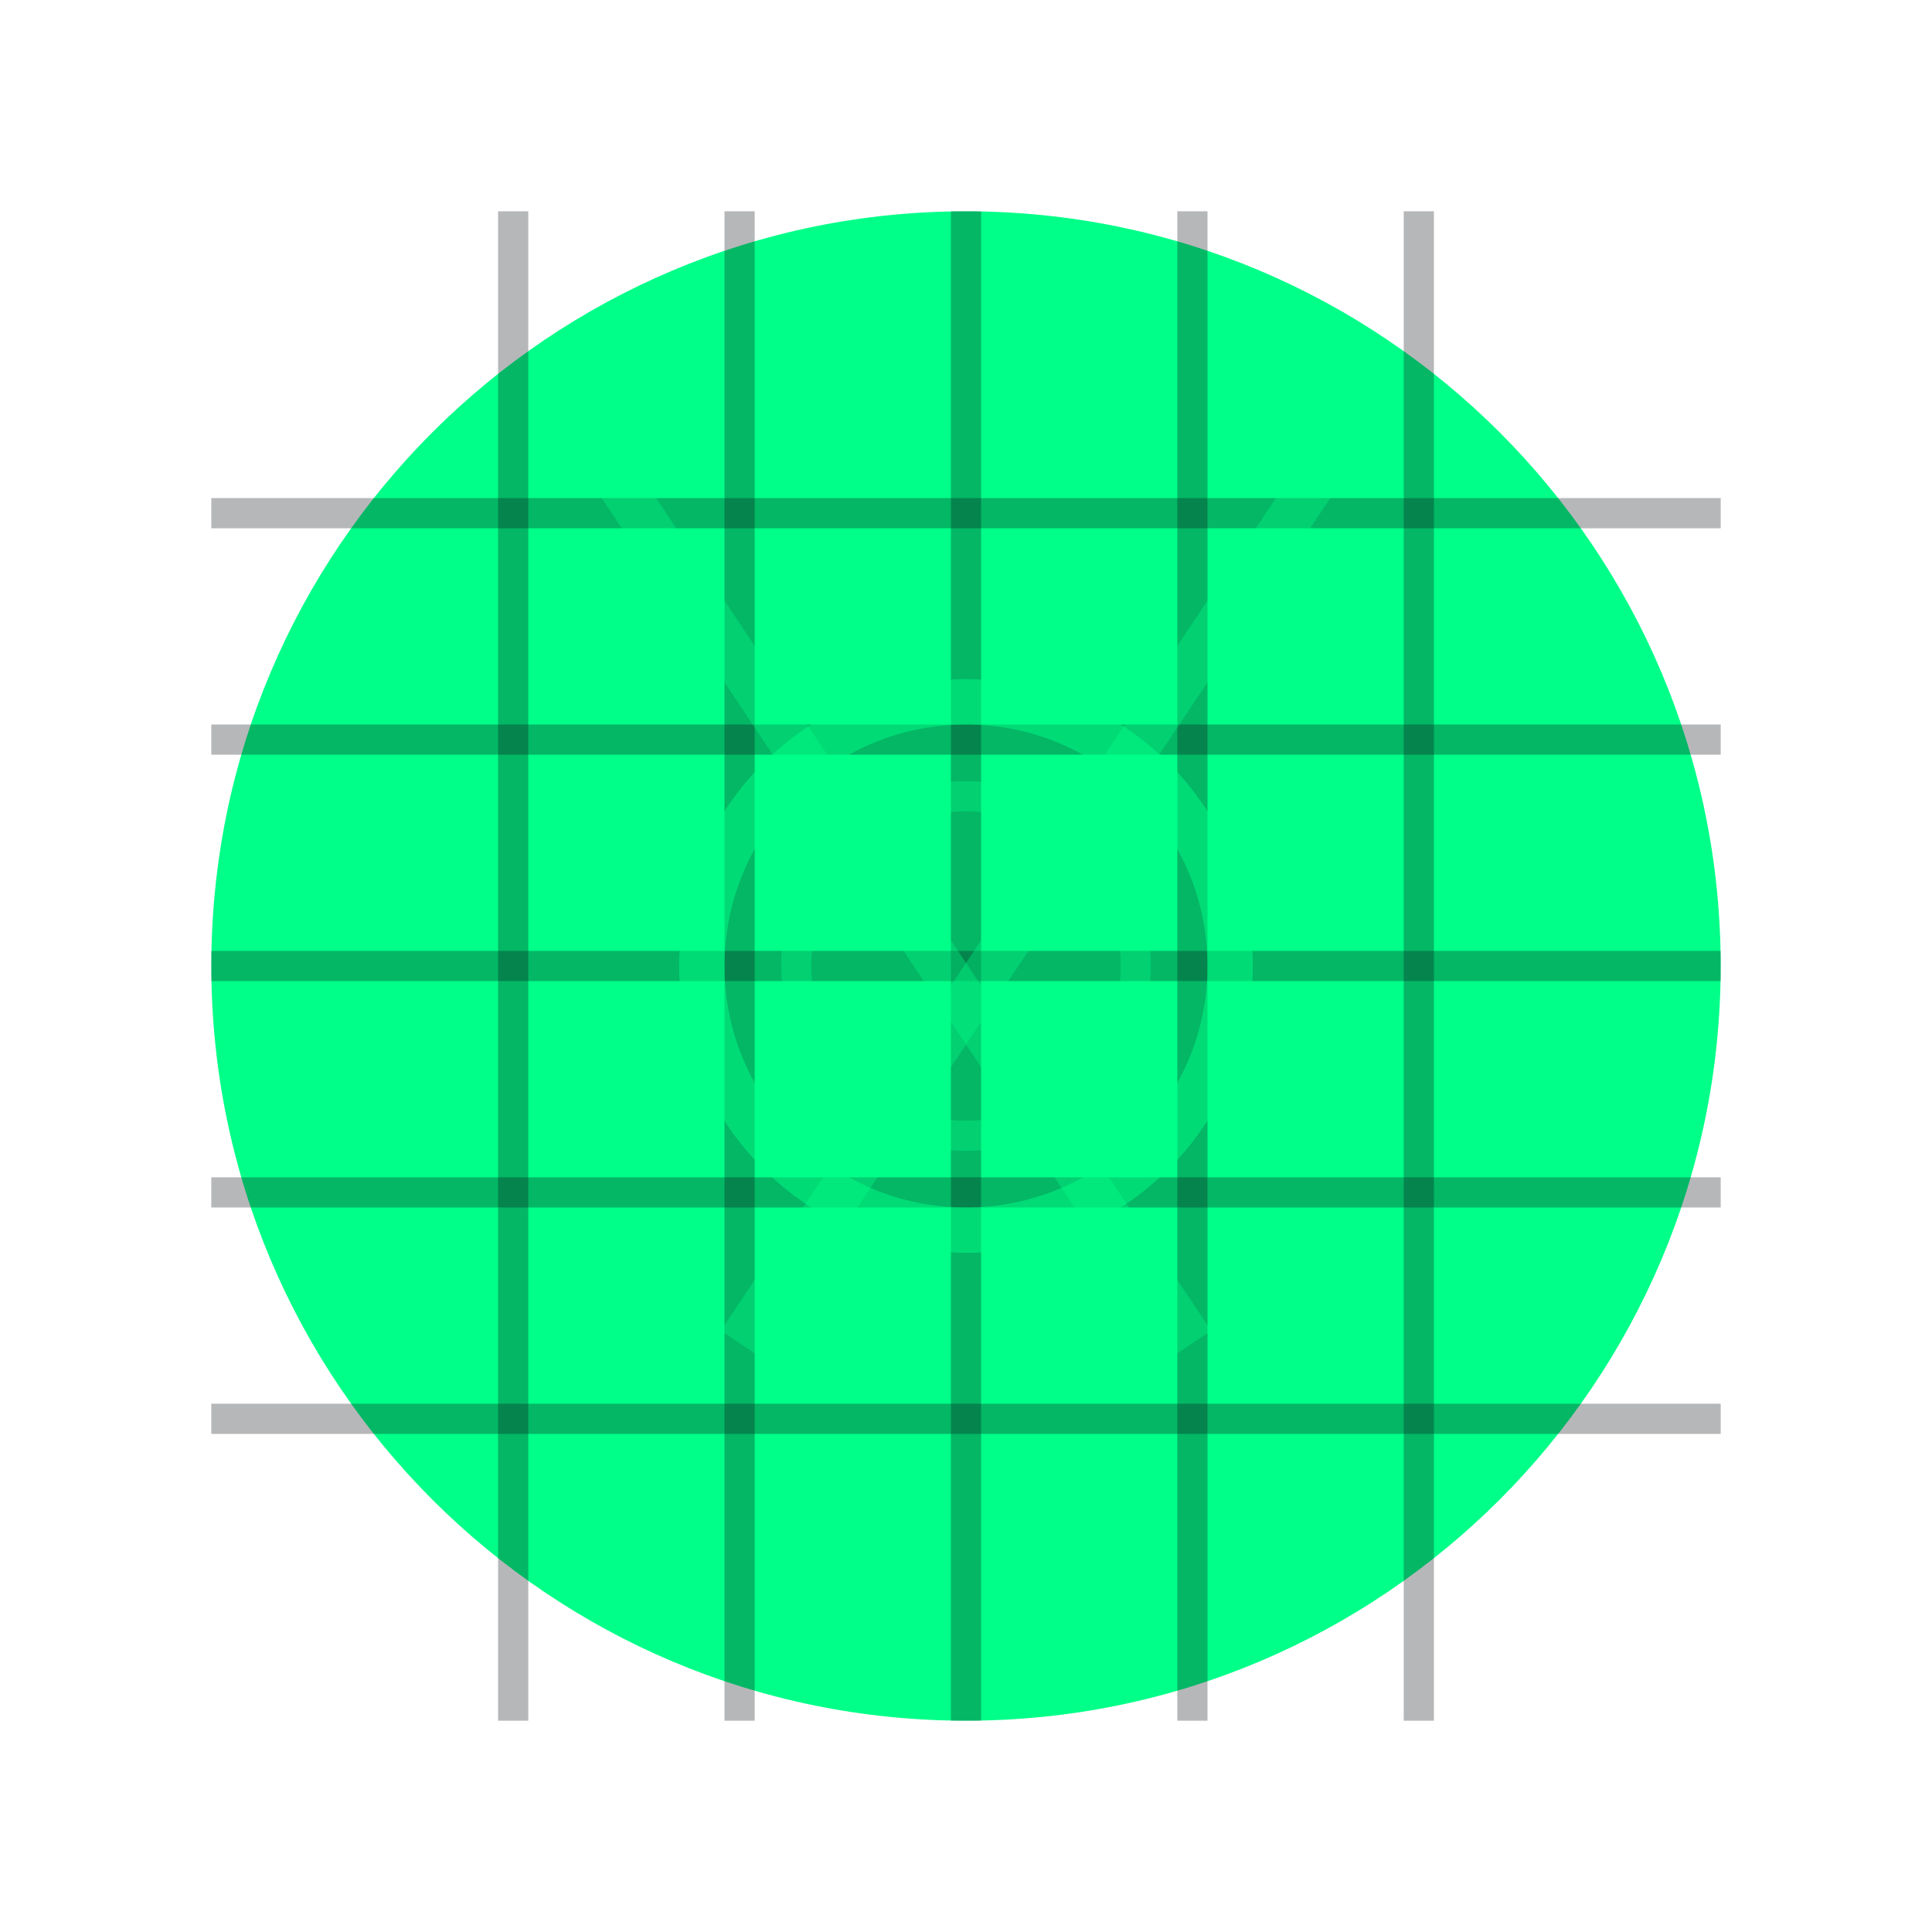
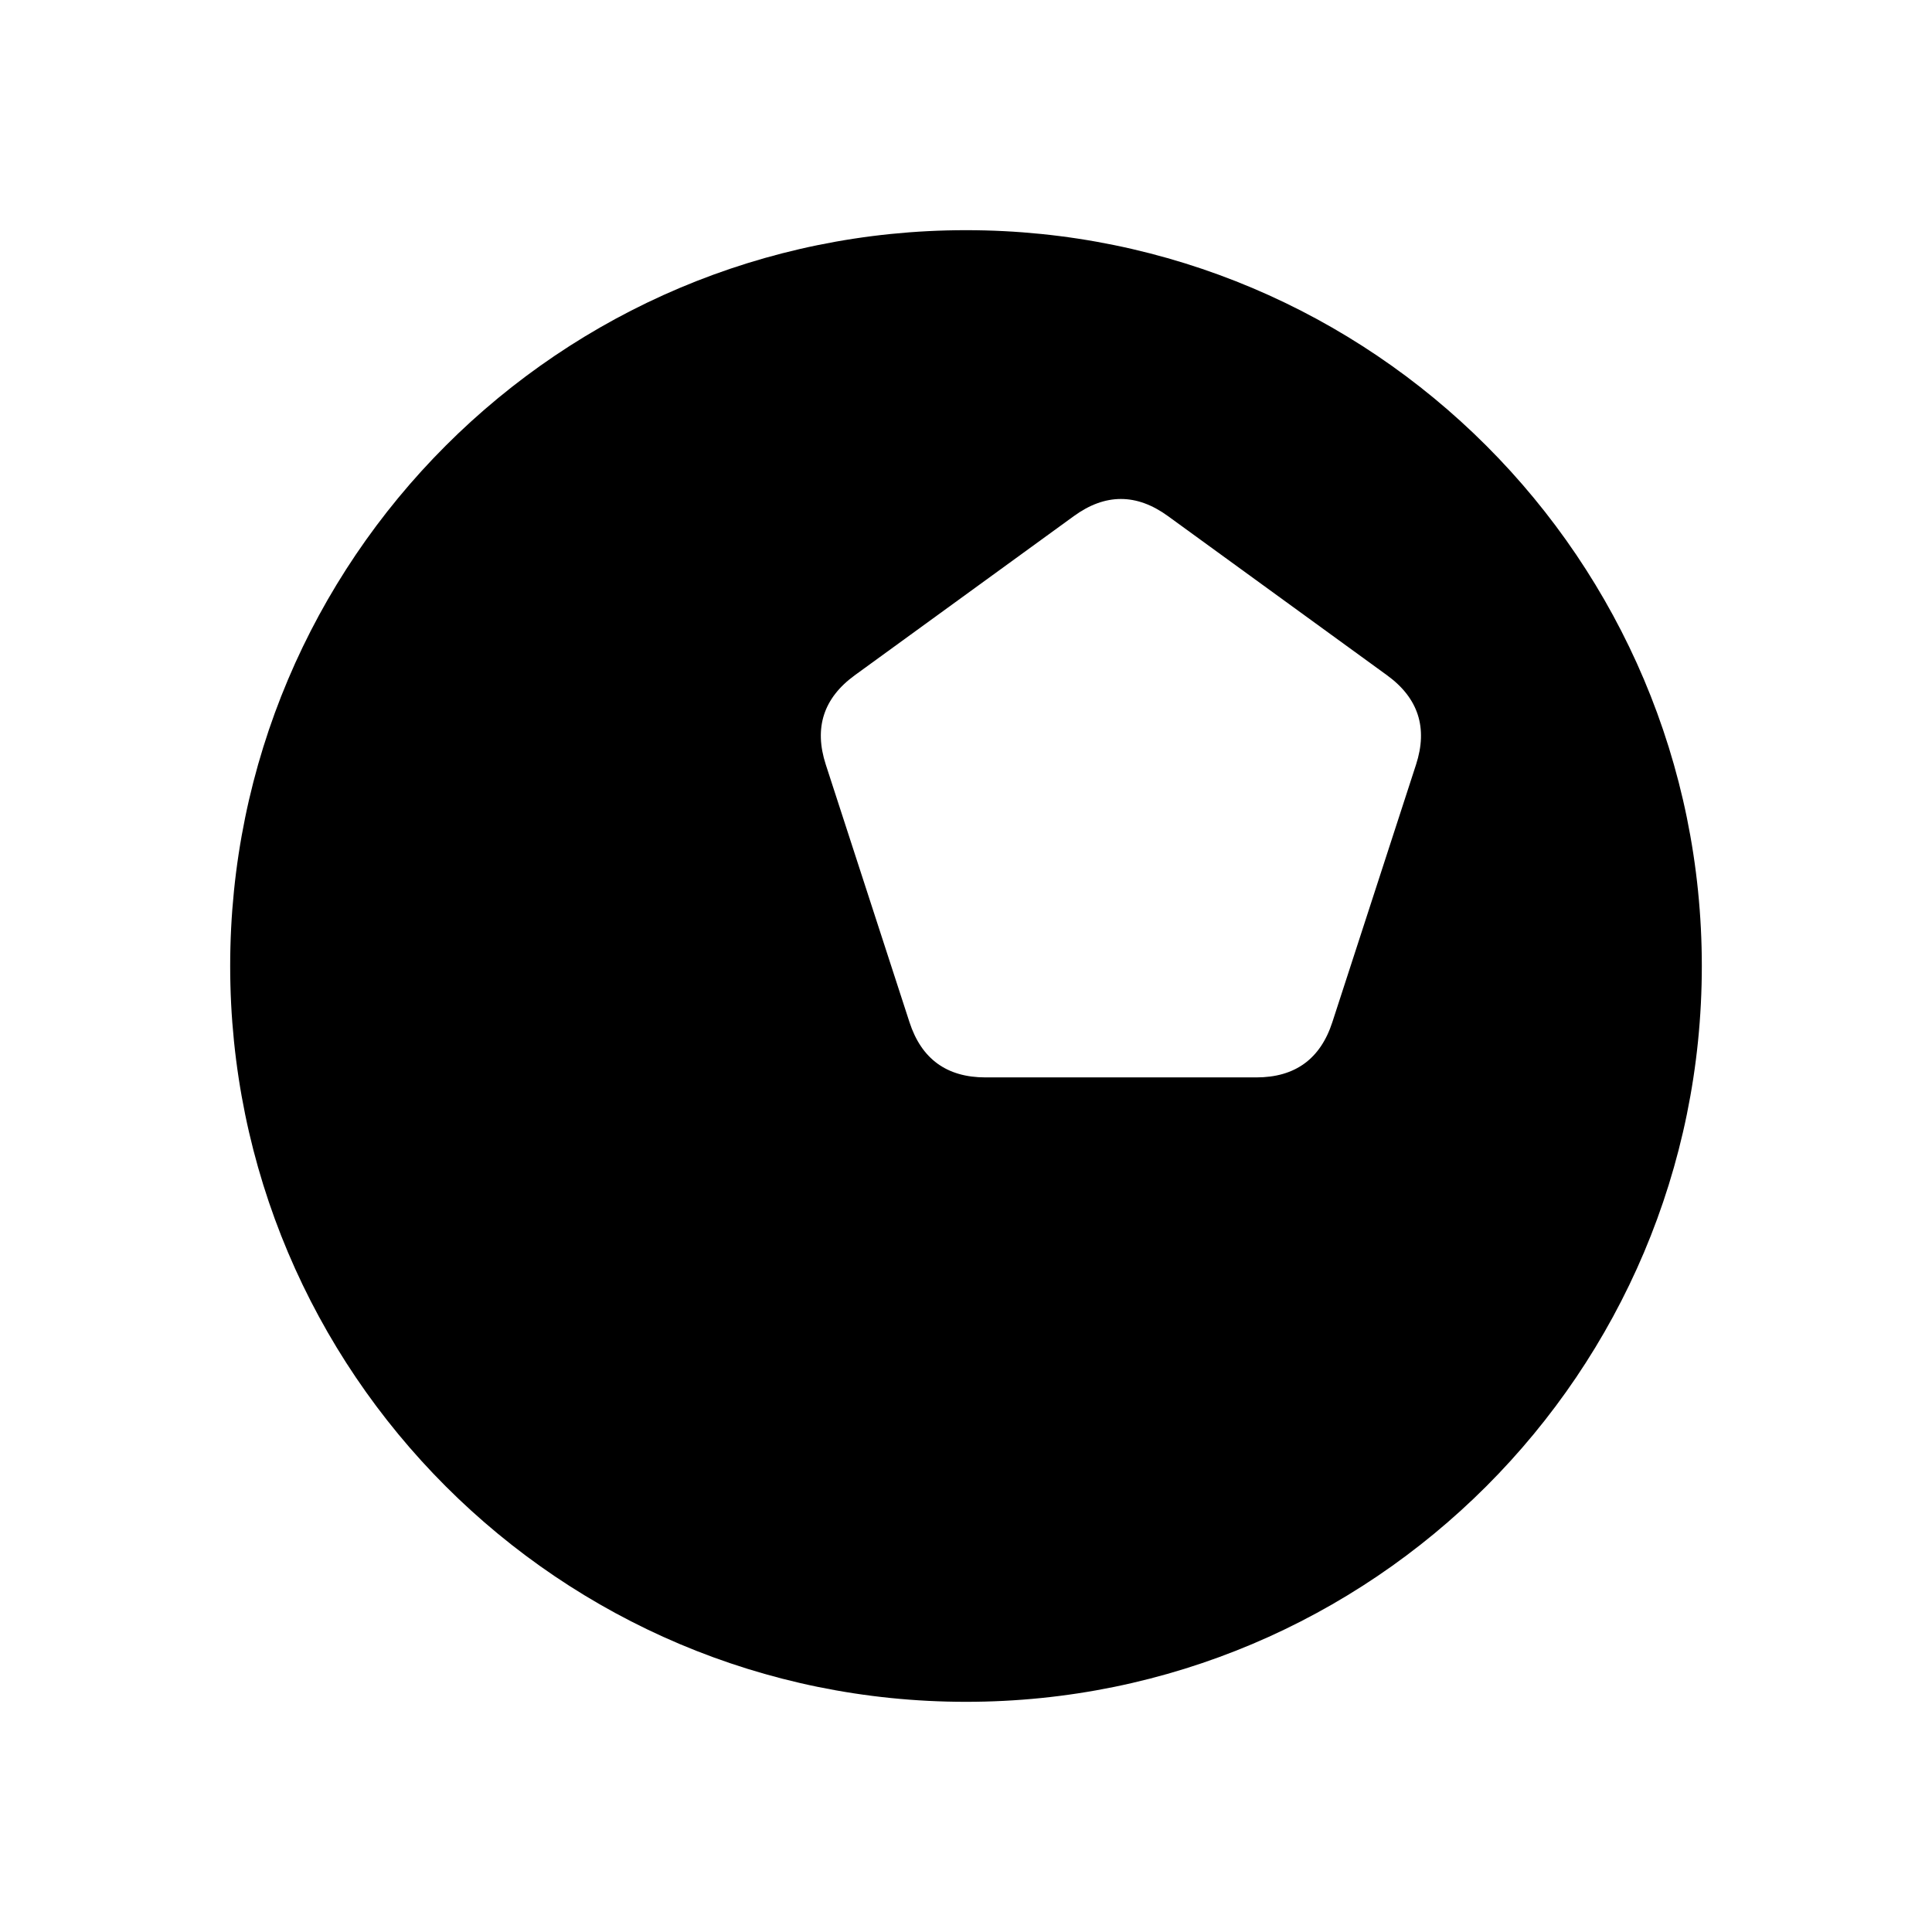
<svg xmlns="http://www.w3.org/2000/svg" viewBox="0 0 512 512">
-   <g transform="translate(256, 256)">
-     <circle cx="0" cy="0" r="200" fill="#00ff88" stroke="none" />
-     <line x1="-200" y1="-120" x2="200" y2="-120" stroke="#0a0e14" stroke-width="8" opacity="0.3" />
-     <line x1="-200" y1="-60" x2="200" y2="-60" stroke="#0a0e14" stroke-width="8" opacity="0.3" />
-     <line x1="-200" y1="0" x2="200" y2="0" stroke="#0a0e14" stroke-width="8" opacity="0.3" />
-     <line x1="-200" y1="60" x2="200" y2="60" stroke="#0a0e14" stroke-width="8" opacity="0.3" />
-     <line x1="-200" y1="120" x2="200" y2="120" stroke="#0a0e14" stroke-width="8" opacity="0.3" />
-     <line x1="-120" y1="-200" x2="-120" y2="200" stroke="#0a0e14" stroke-width="8" opacity="0.3" />
-     <line x1="-60" y1="-200" x2="-60" y2="200" stroke="#0a0e14" stroke-width="8" opacity="0.3" />
-     <line x1="0" y1="-200" x2="0" y2="200" stroke="#0a0e14" stroke-width="8" opacity="0.3" />
-     <line x1="60" y1="-200" x2="60" y2="200" stroke="#0a0e14" stroke-width="8" opacity="0.3" />
-     <line x1="120" y1="-200" x2="120" y2="200" stroke="#0a0e14" stroke-width="8" opacity="0.3" />
-     <line x1="-100" y1="-140" x2="60" y2="100" stroke="#00ff88" stroke-width="12" opacity="0.35" />
-     <line x1="100" y1="-140" x2="-60" y2="100" stroke="#00ff88" stroke-width="12" opacity="0.35" />
-     <circle cx="0" cy="0" r="70" fill="none" stroke="#00ff88" stroke-width="12" opacity="0.5" />
-     <circle cx="0" cy="0" r="45" fill="none" stroke="#00ff88" stroke-width="8" opacity="0.35" />
-   </g>
+   <path fill-rule="evenodd" fill="currentColor" d="     M 61.000 256.000 A 195.000 195.000 0 1 0 451.000 256.000 A 195.000 195.000 0 1 0 61.000 256.000 Z     M 284.598 136.759 Q 297.053 127.711 309.507 136.759 L 367.565 178.941 Q 380.020 187.990 375.263 202.631 L 353.086 270.882 Q 348.329 285.523 332.934 285.523 L 261.171 285.523 Q 245.776 285.523 241.019 270.882 L 218.843 202.631 Q 214.085 187.990 226.540 178.941 Z   " />
</svg>
